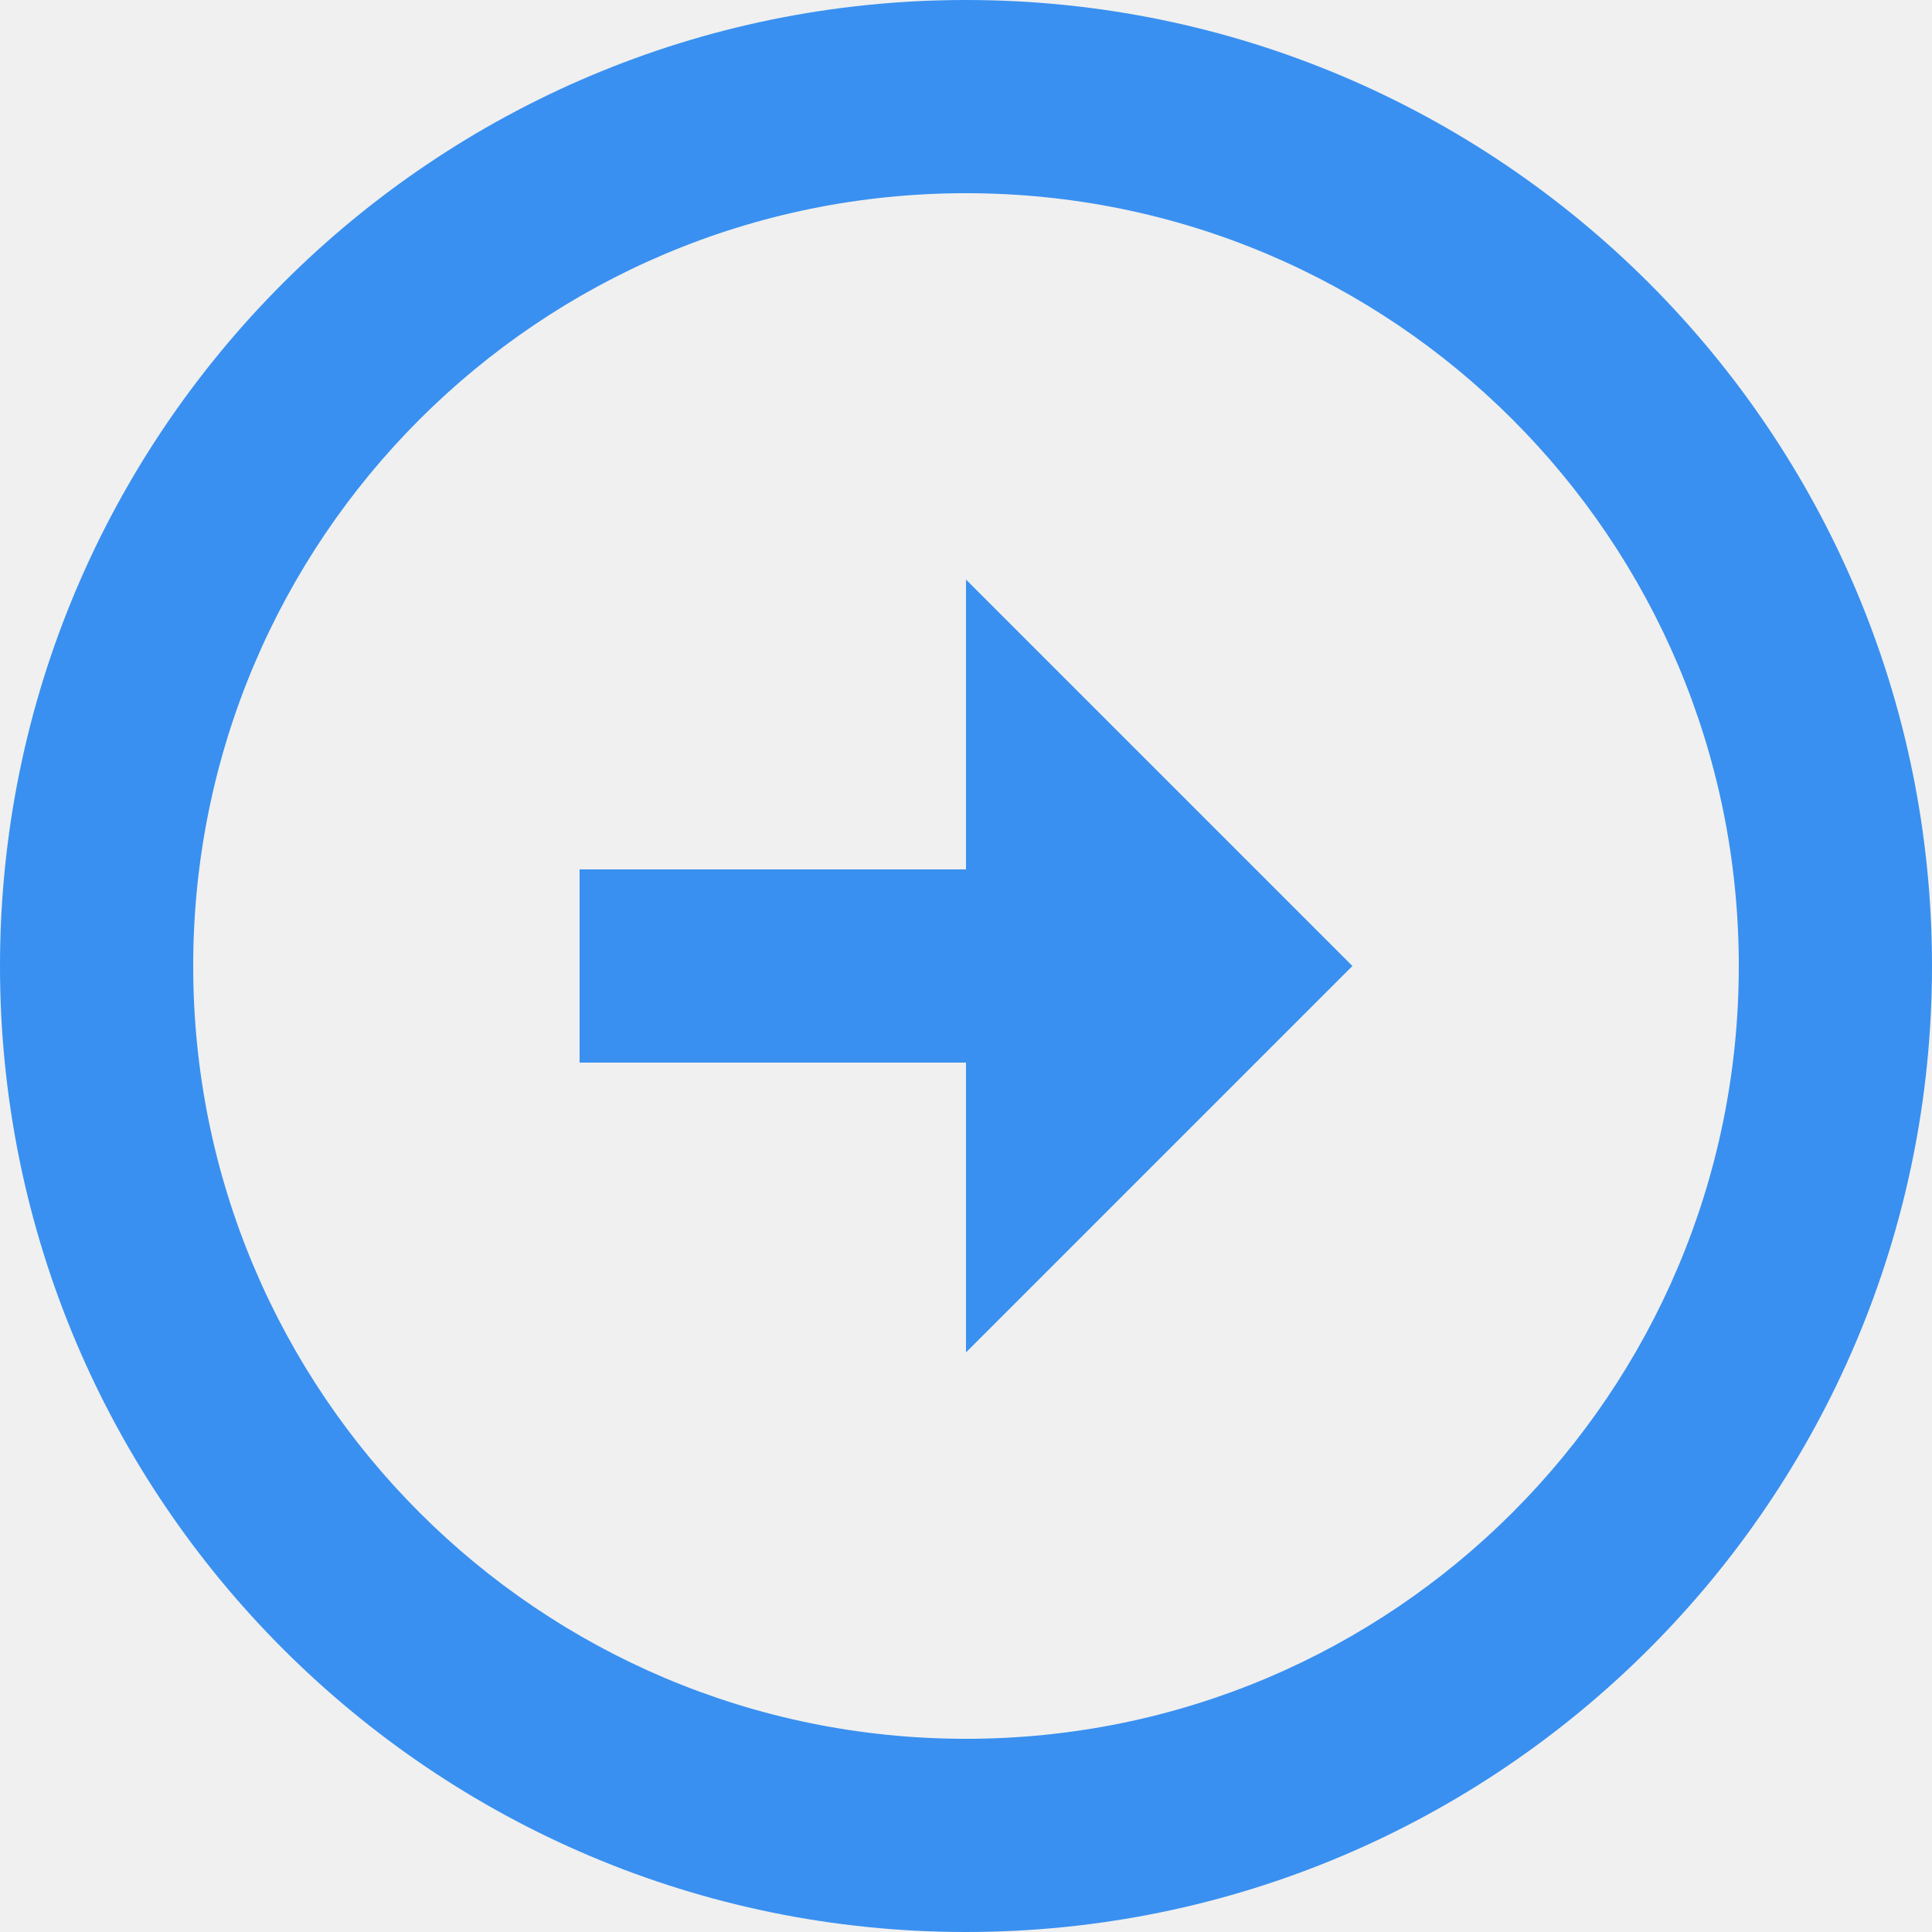
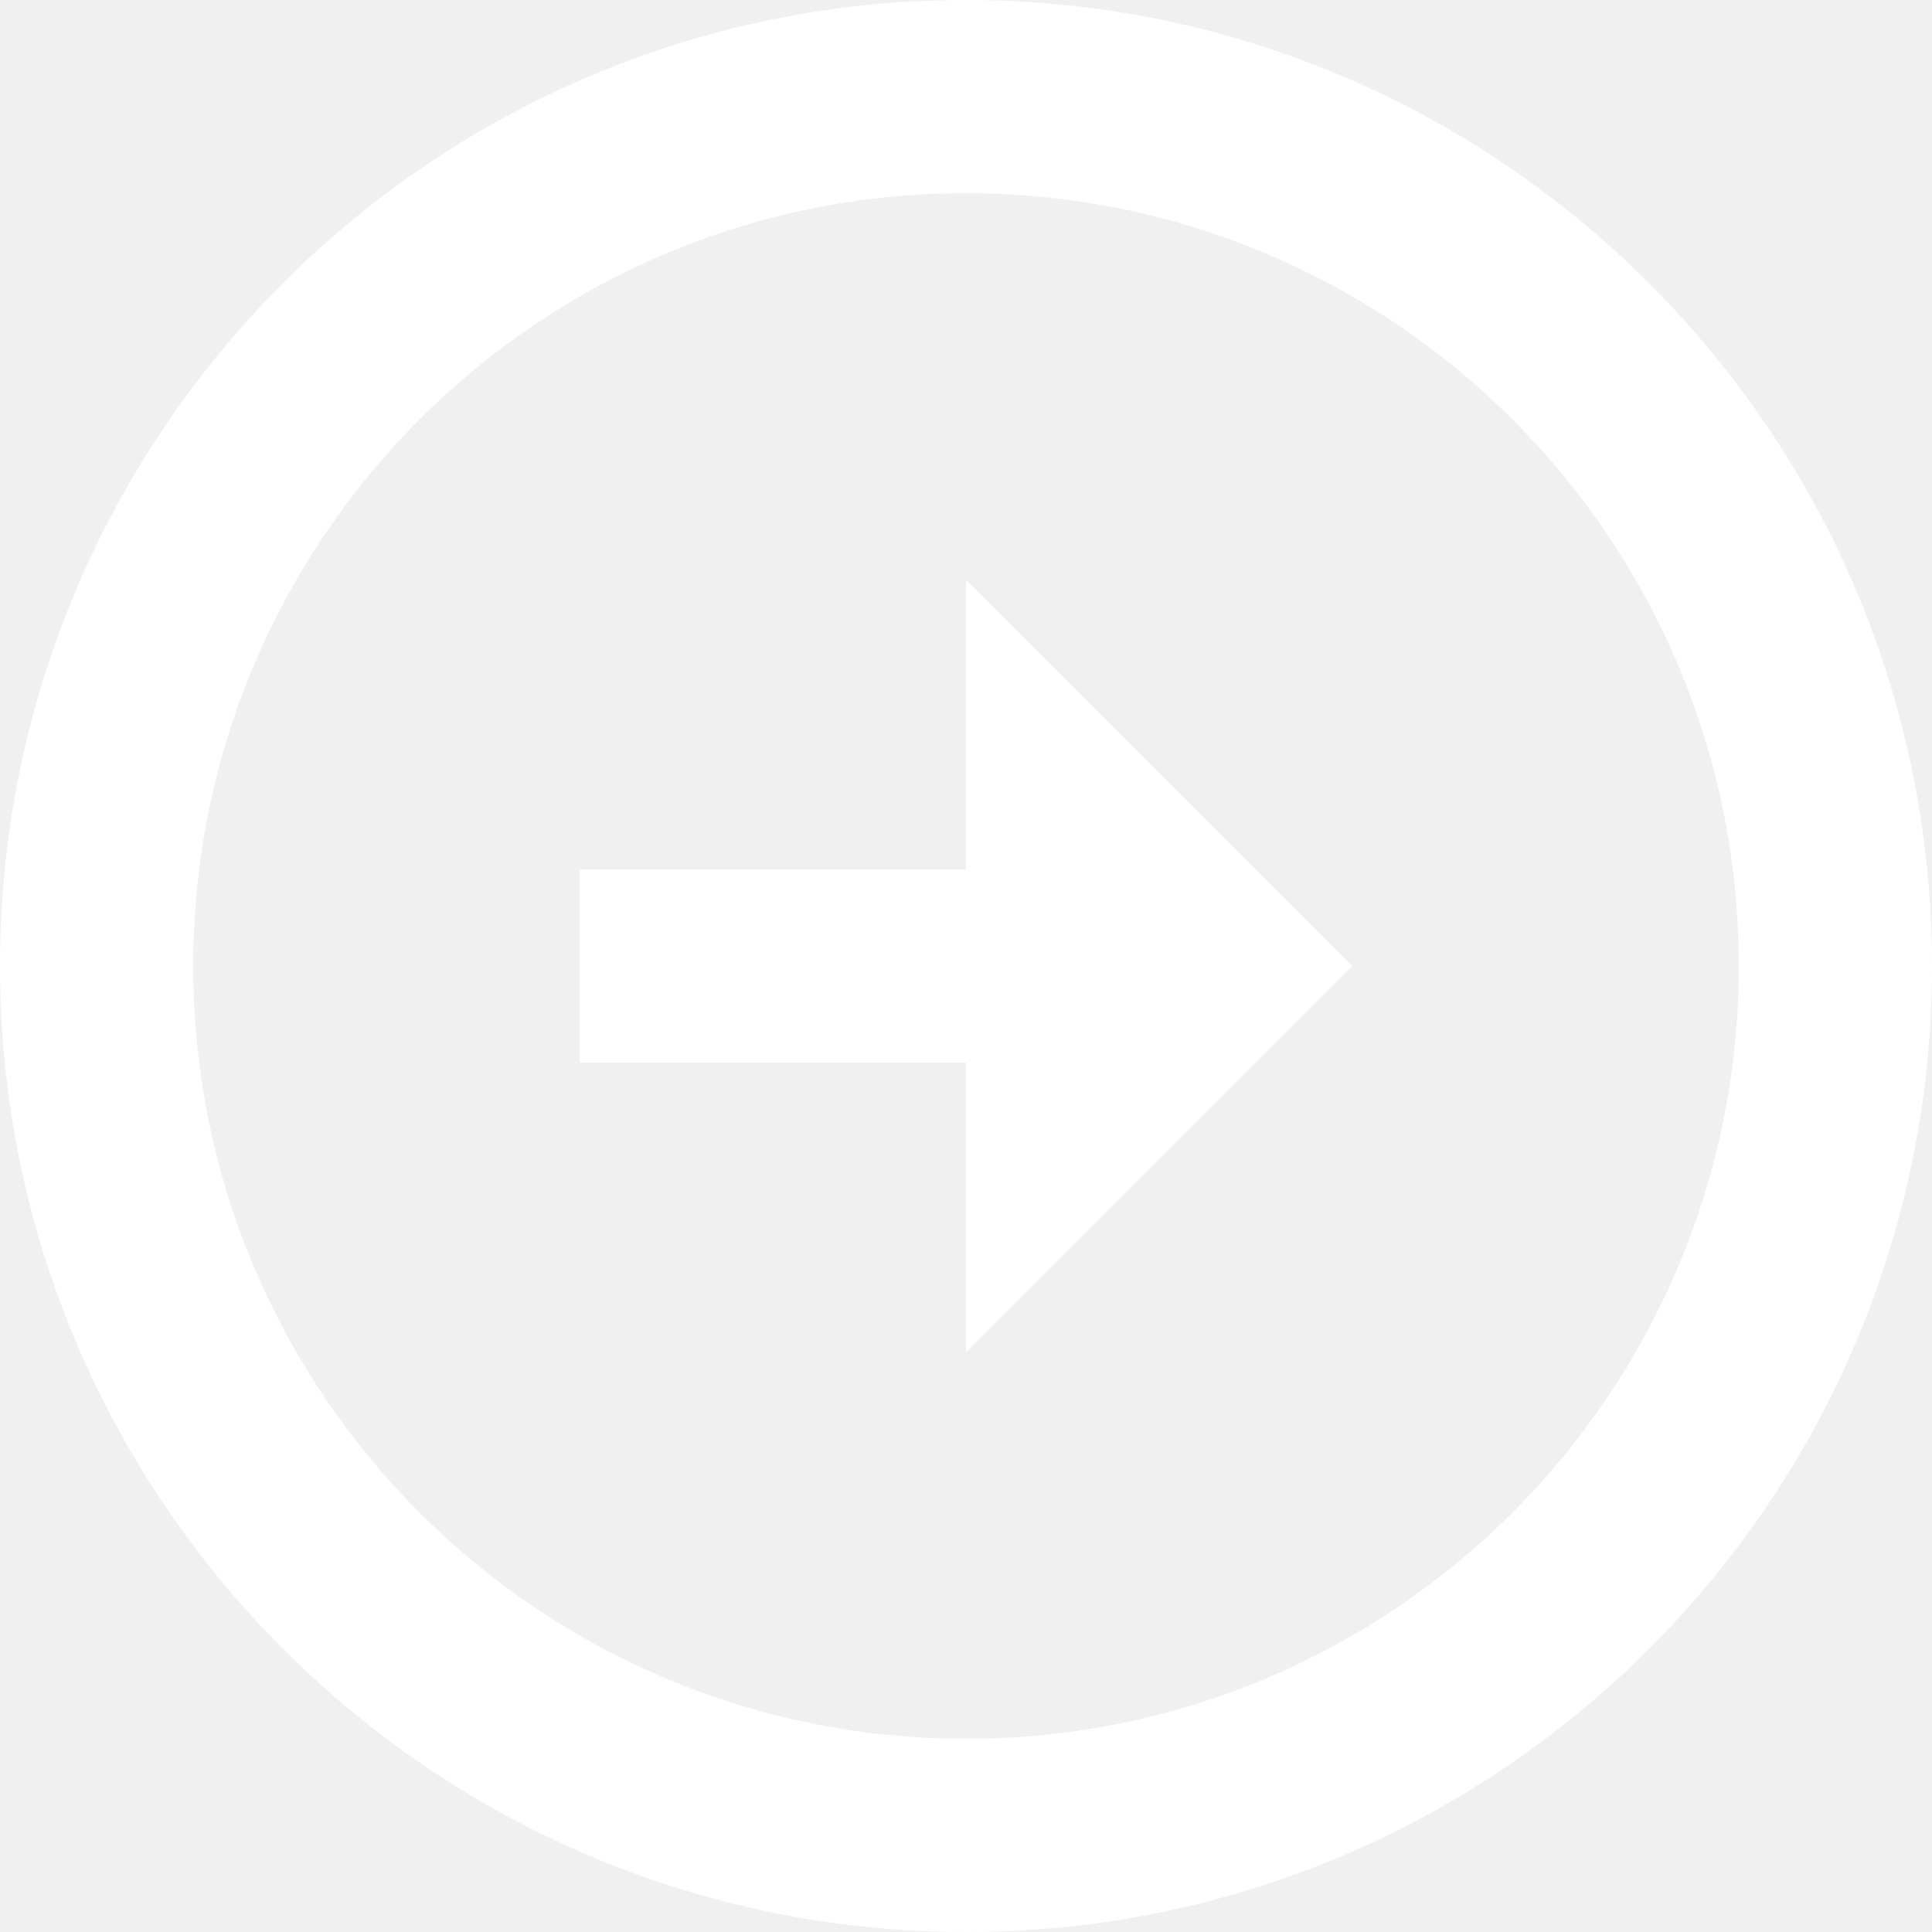
<svg xmlns="http://www.w3.org/2000/svg" width="20" height="20" viewBox="0 0 20 20" fill="none">
-   <path d="M10 9V6L14 10L10 14V11H6V9H10ZM10 0C15.52 0 20 4.48 20 10C20 15.52 15.52 20 10 20C4.48 20 0 15.52 0 10C0 4.48 4.48 0 10 0ZM10 18C14.42 18 18 14.42 18 10C18 5.58 14.42 2 10 2C5.58 2 2 5.58 2 10C2 14.42 5.58 18 10 18Z" fill="#3990F0" />
+   <path d="M10 9V6L14 10L10 14V11H6V9H10ZM10 0C15.52 0 20 4.48 20 10C20 15.52 15.52 20 10 20C4.48 20 0 15.52 0 10C0 4.48 4.48 0 10 0ZM10 18C14.42 18 18 14.42 18 10C18 5.58 14.42 2 10 2C5.58 2 2 5.58 2 10C2 14.42 5.58 18 10 18Z" fill="white" />
</svg>
